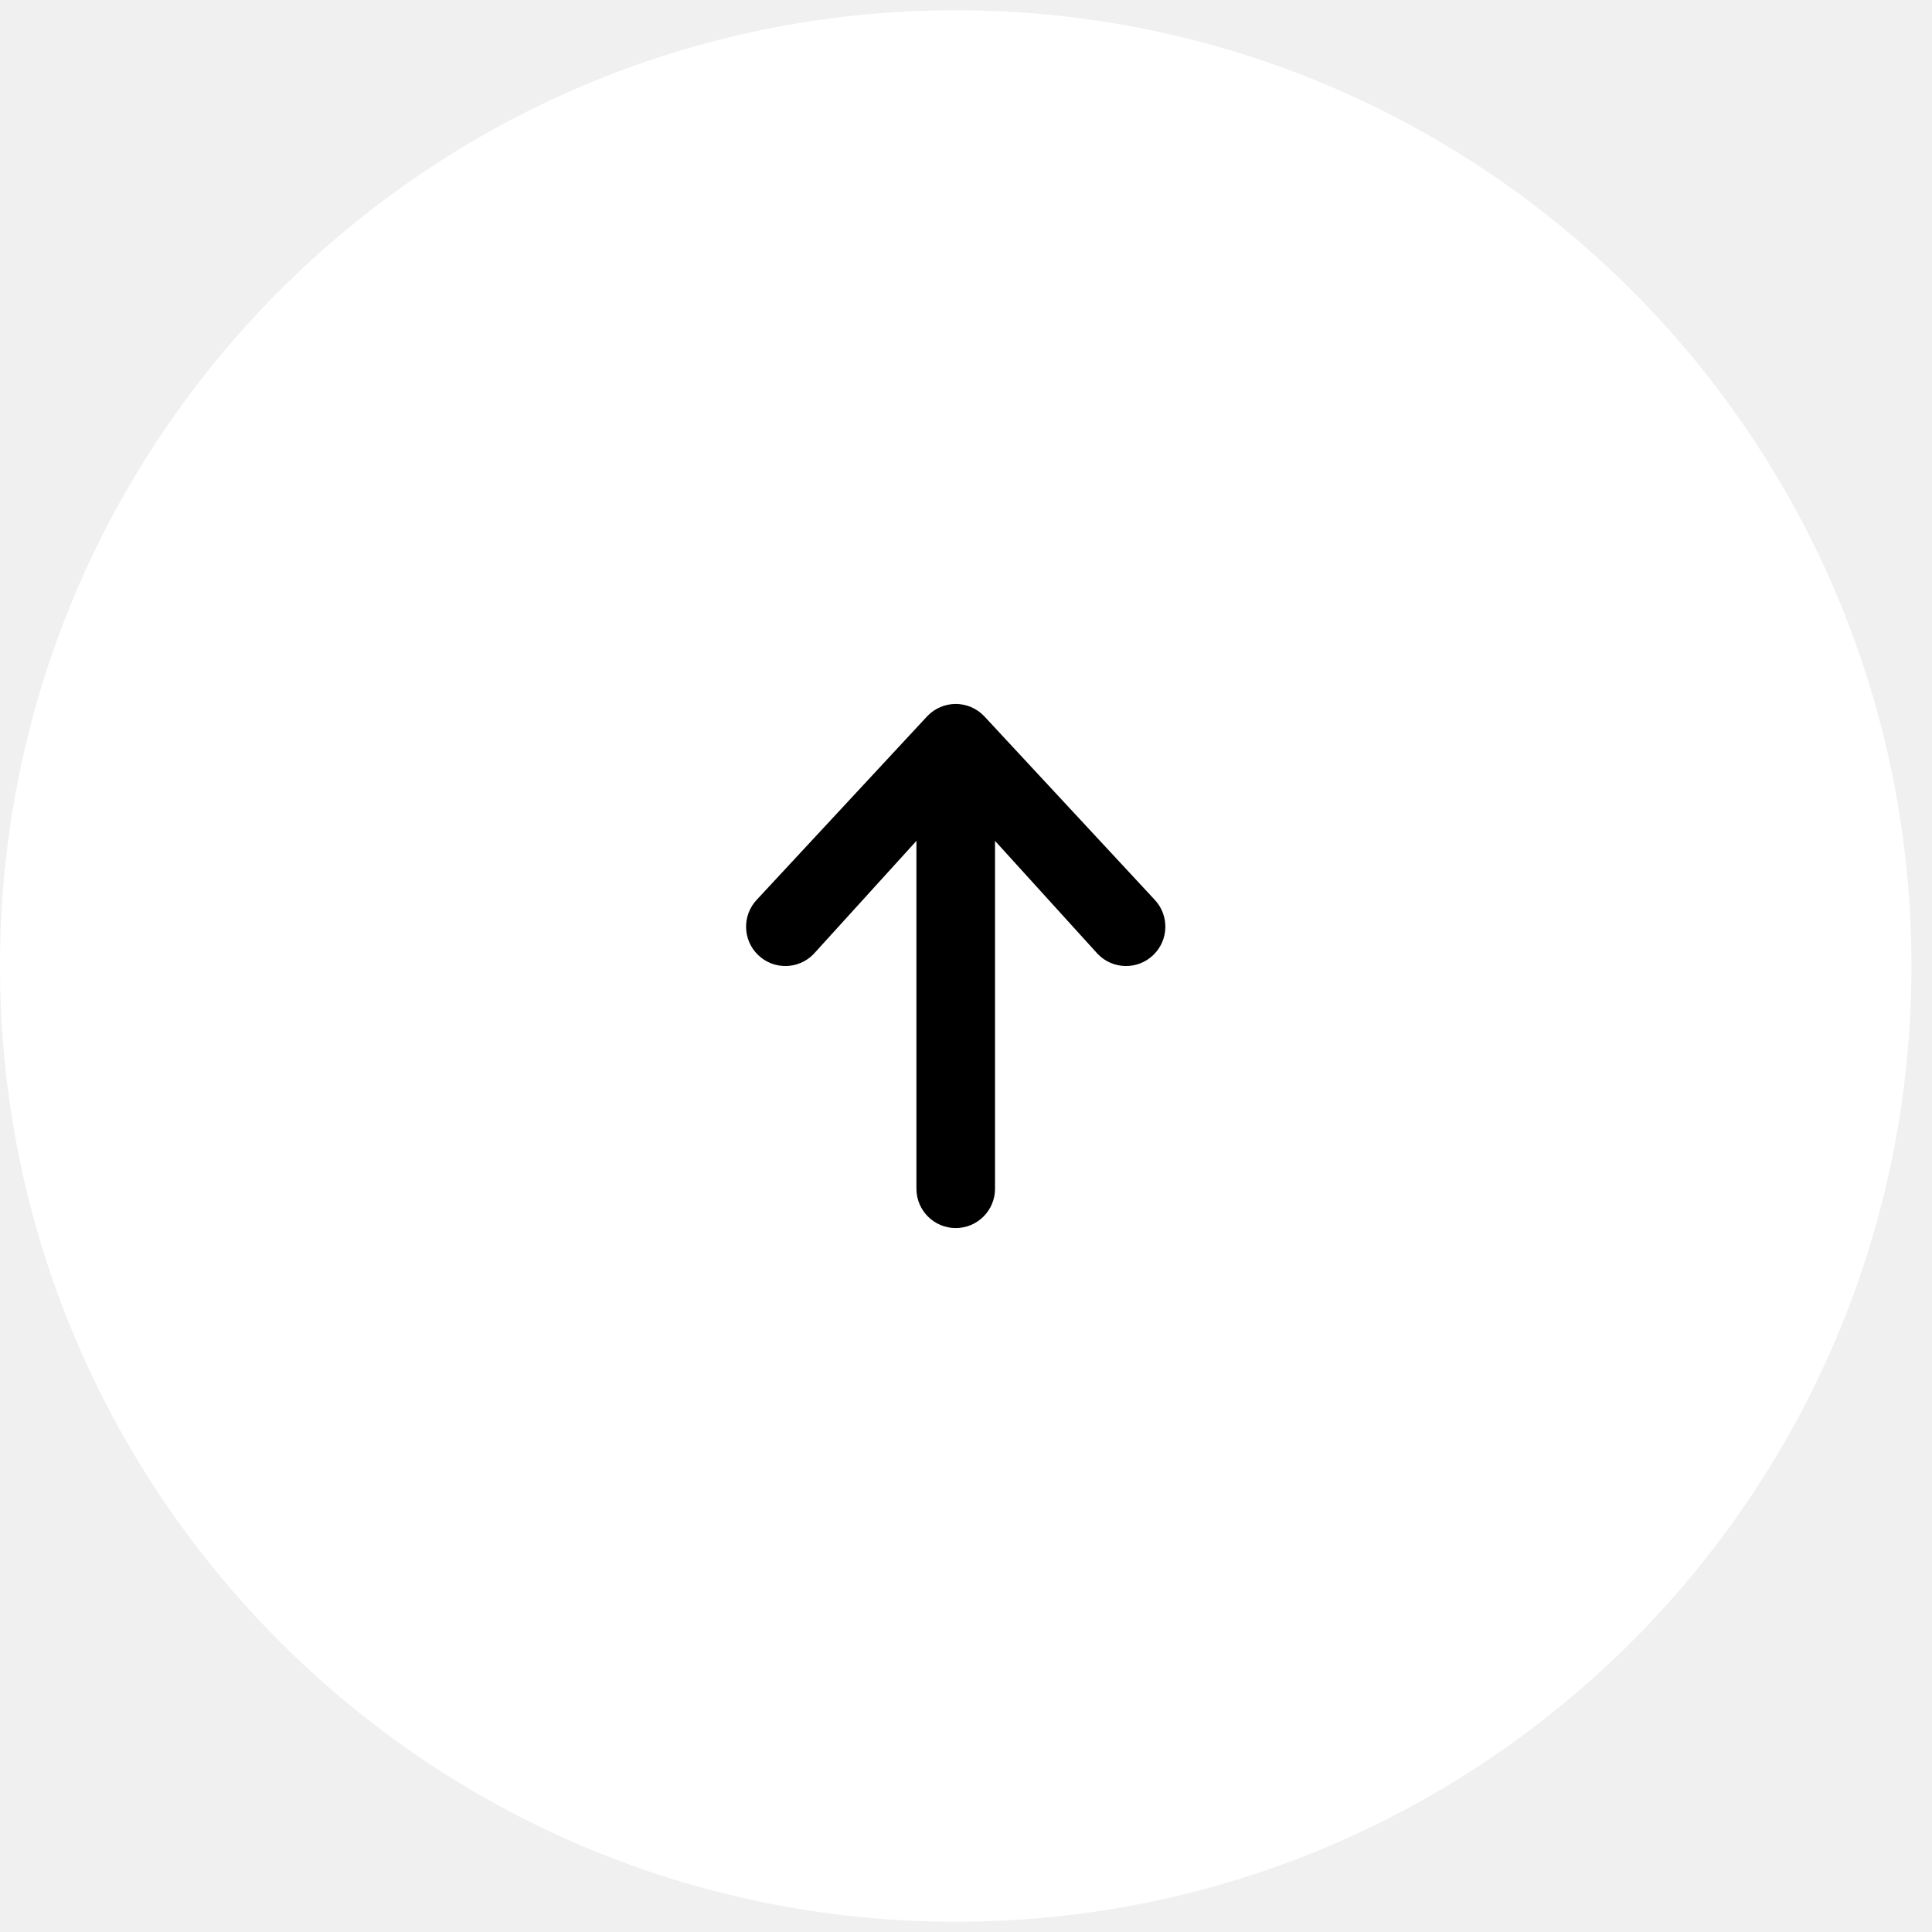
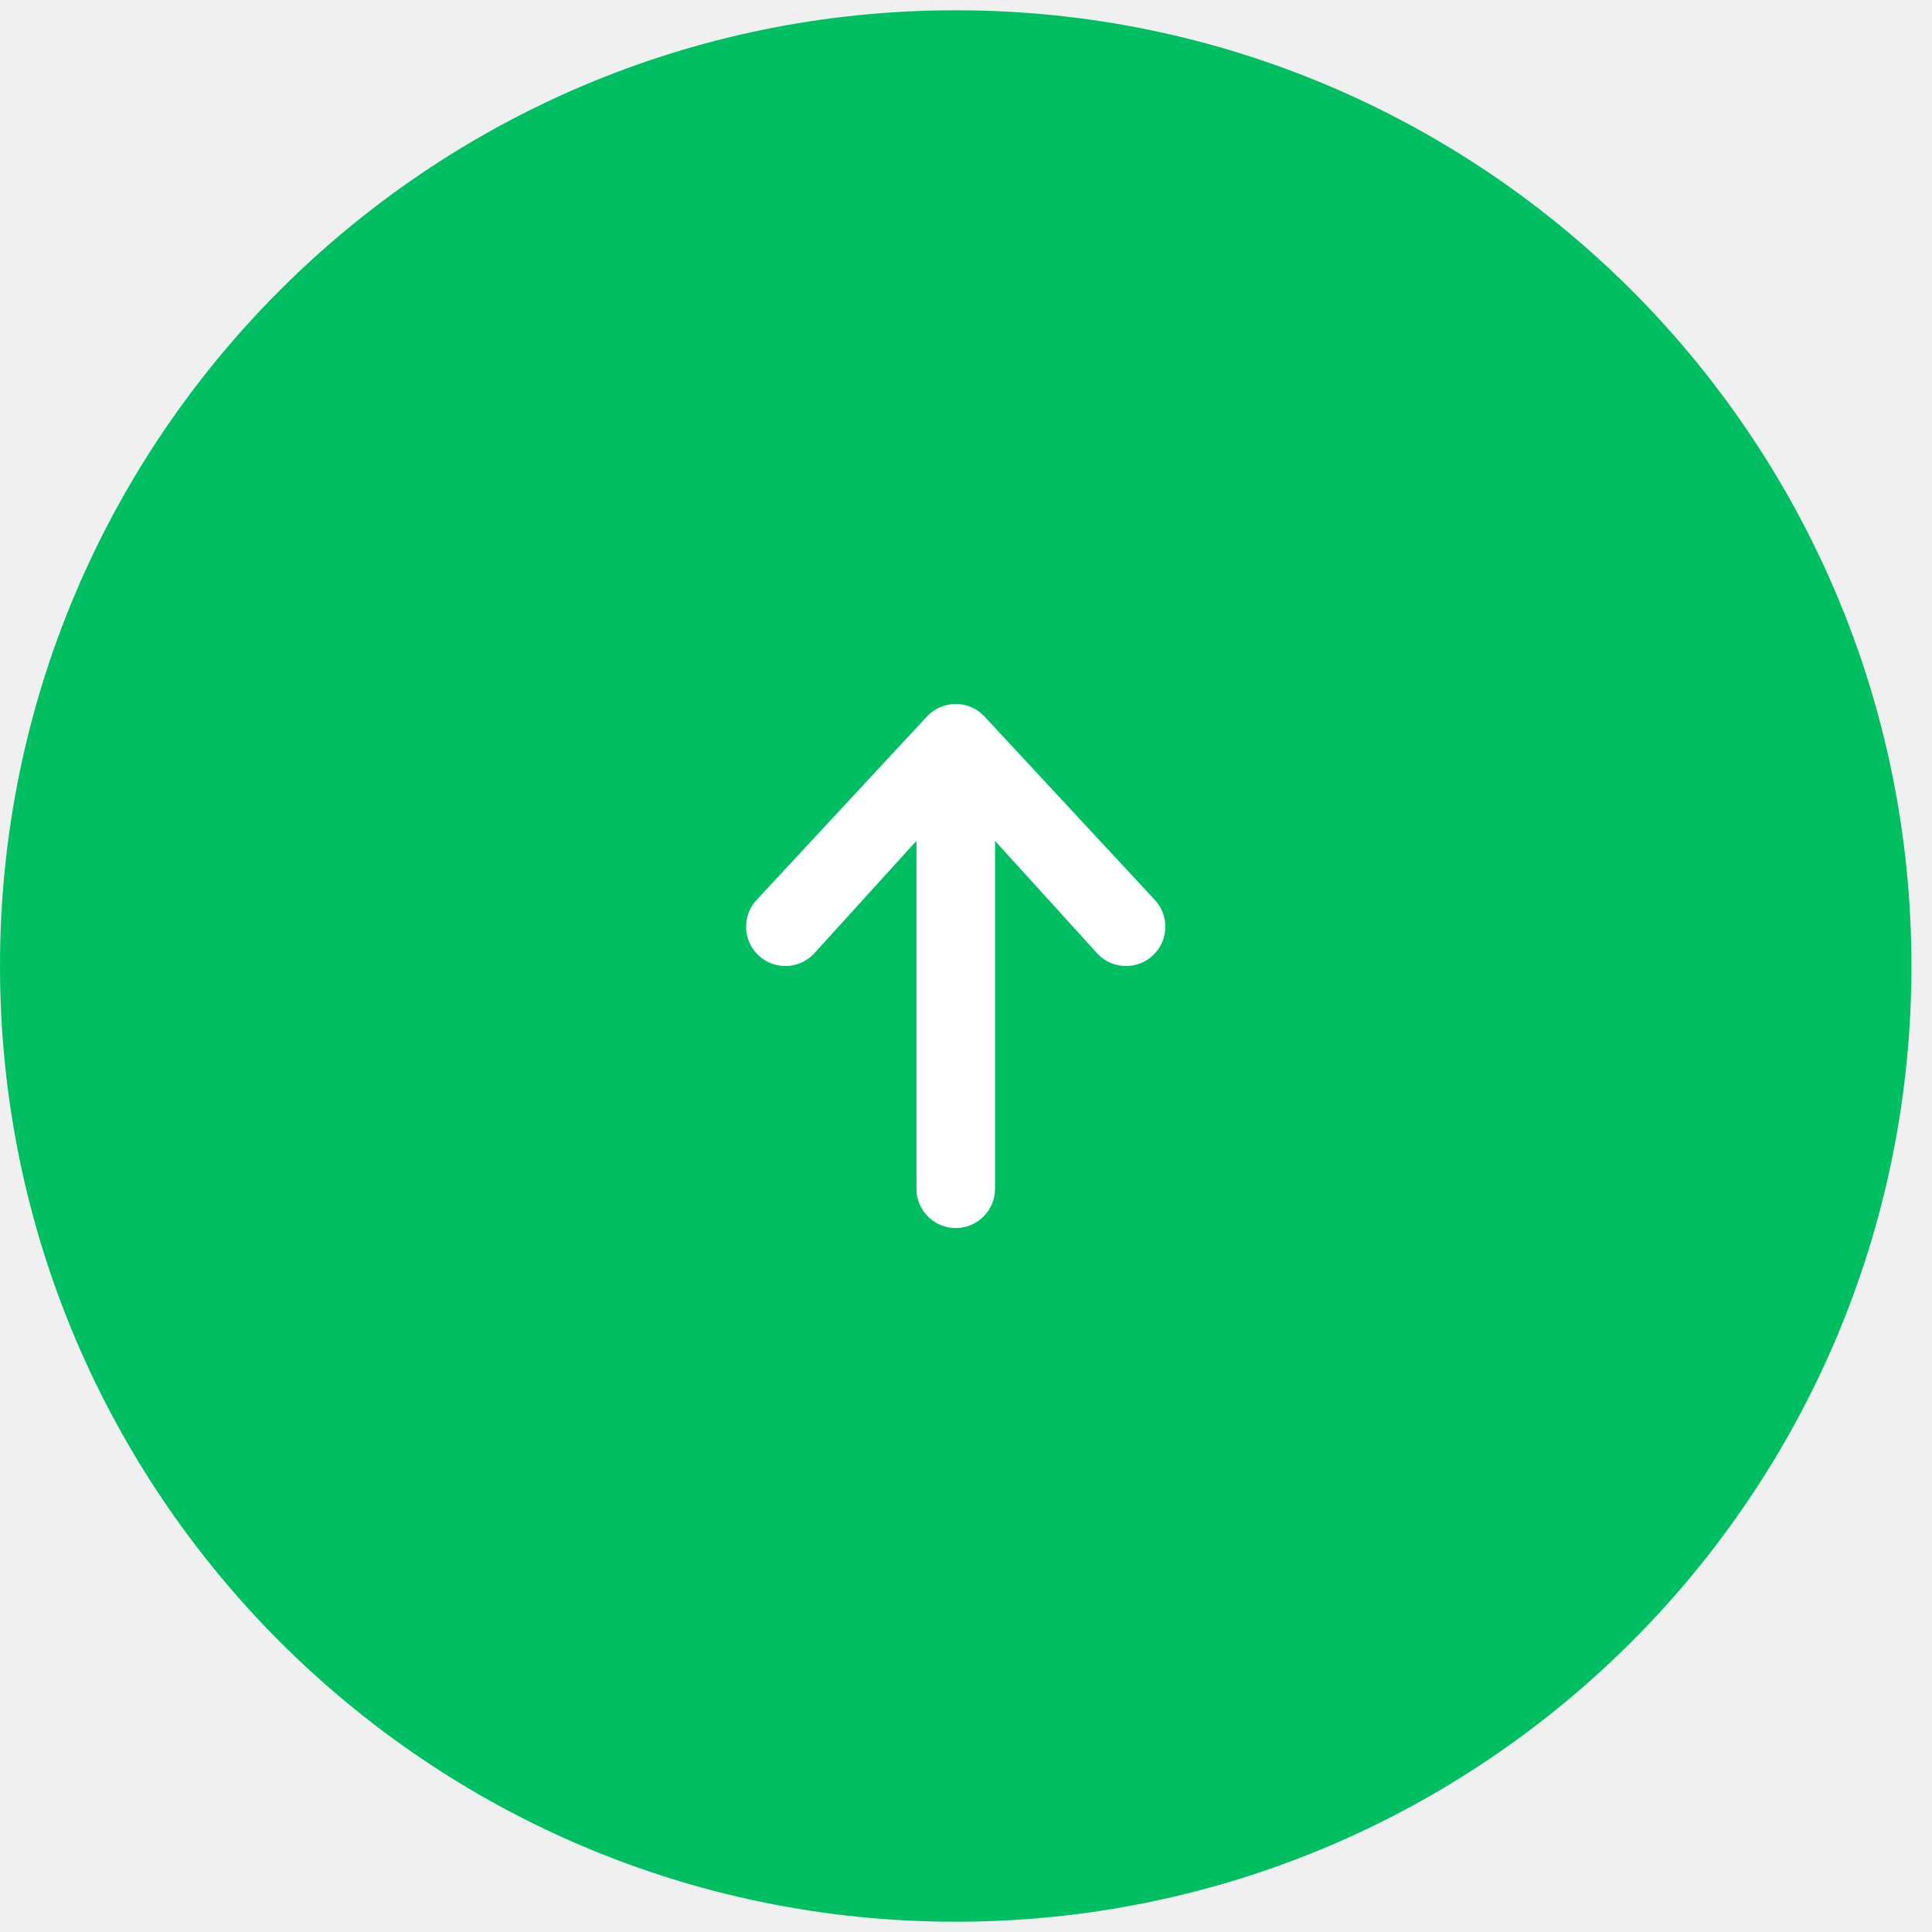
<svg xmlns="http://www.w3.org/2000/svg" width="47" height="47" viewBox="0 0 47 47" fill="none">
-   <rect y="0.25" width="46.5" height="46.5" rx="23.25" fill="white" />
-   <path fill-rule="evenodd" clip-rule="evenodd" d="M23.25 29.875C22.722 29.875 22.294 29.447 22.294 28.919L22.294 20.456L19.795 23.207C19.429 23.588 18.824 23.6 18.443 23.233C18.063 22.867 18.051 22.262 18.417 21.881L22.561 17.419C22.741 17.232 22.99 17.125 23.25 17.125C23.51 17.125 23.759 17.232 23.939 17.419L28.083 21.881C28.449 22.262 28.437 22.867 28.056 23.233C27.676 23.6 27.07 23.588 26.704 23.207L24.206 20.456V28.919C24.206 29.447 23.778 29.875 23.25 29.875Z" fill="black" />
+   <rect y="0.25" width="46.5" height="46.5" rx="23.25" fill="#00BF63" />
+   <path fill-rule="evenodd" clip-rule="evenodd" d="M23.25 29.875C22.722 29.875 22.294 29.447 22.294 28.919L22.294 20.456L19.795 23.207C19.429 23.588 18.824 23.6 18.443 23.233C18.063 22.867 18.051 22.262 18.417 21.881L22.561 17.419C22.741 17.232 22.99 17.125 23.25 17.125C23.51 17.125 23.759 17.232 23.939 17.419L28.083 21.881C28.449 22.262 28.437 22.867 28.056 23.233C27.676 23.6 27.07 23.588 26.704 23.207L24.206 20.456V28.919C24.206 29.447 23.778 29.875 23.25 29.875Z" fill="white" />
</svg>
